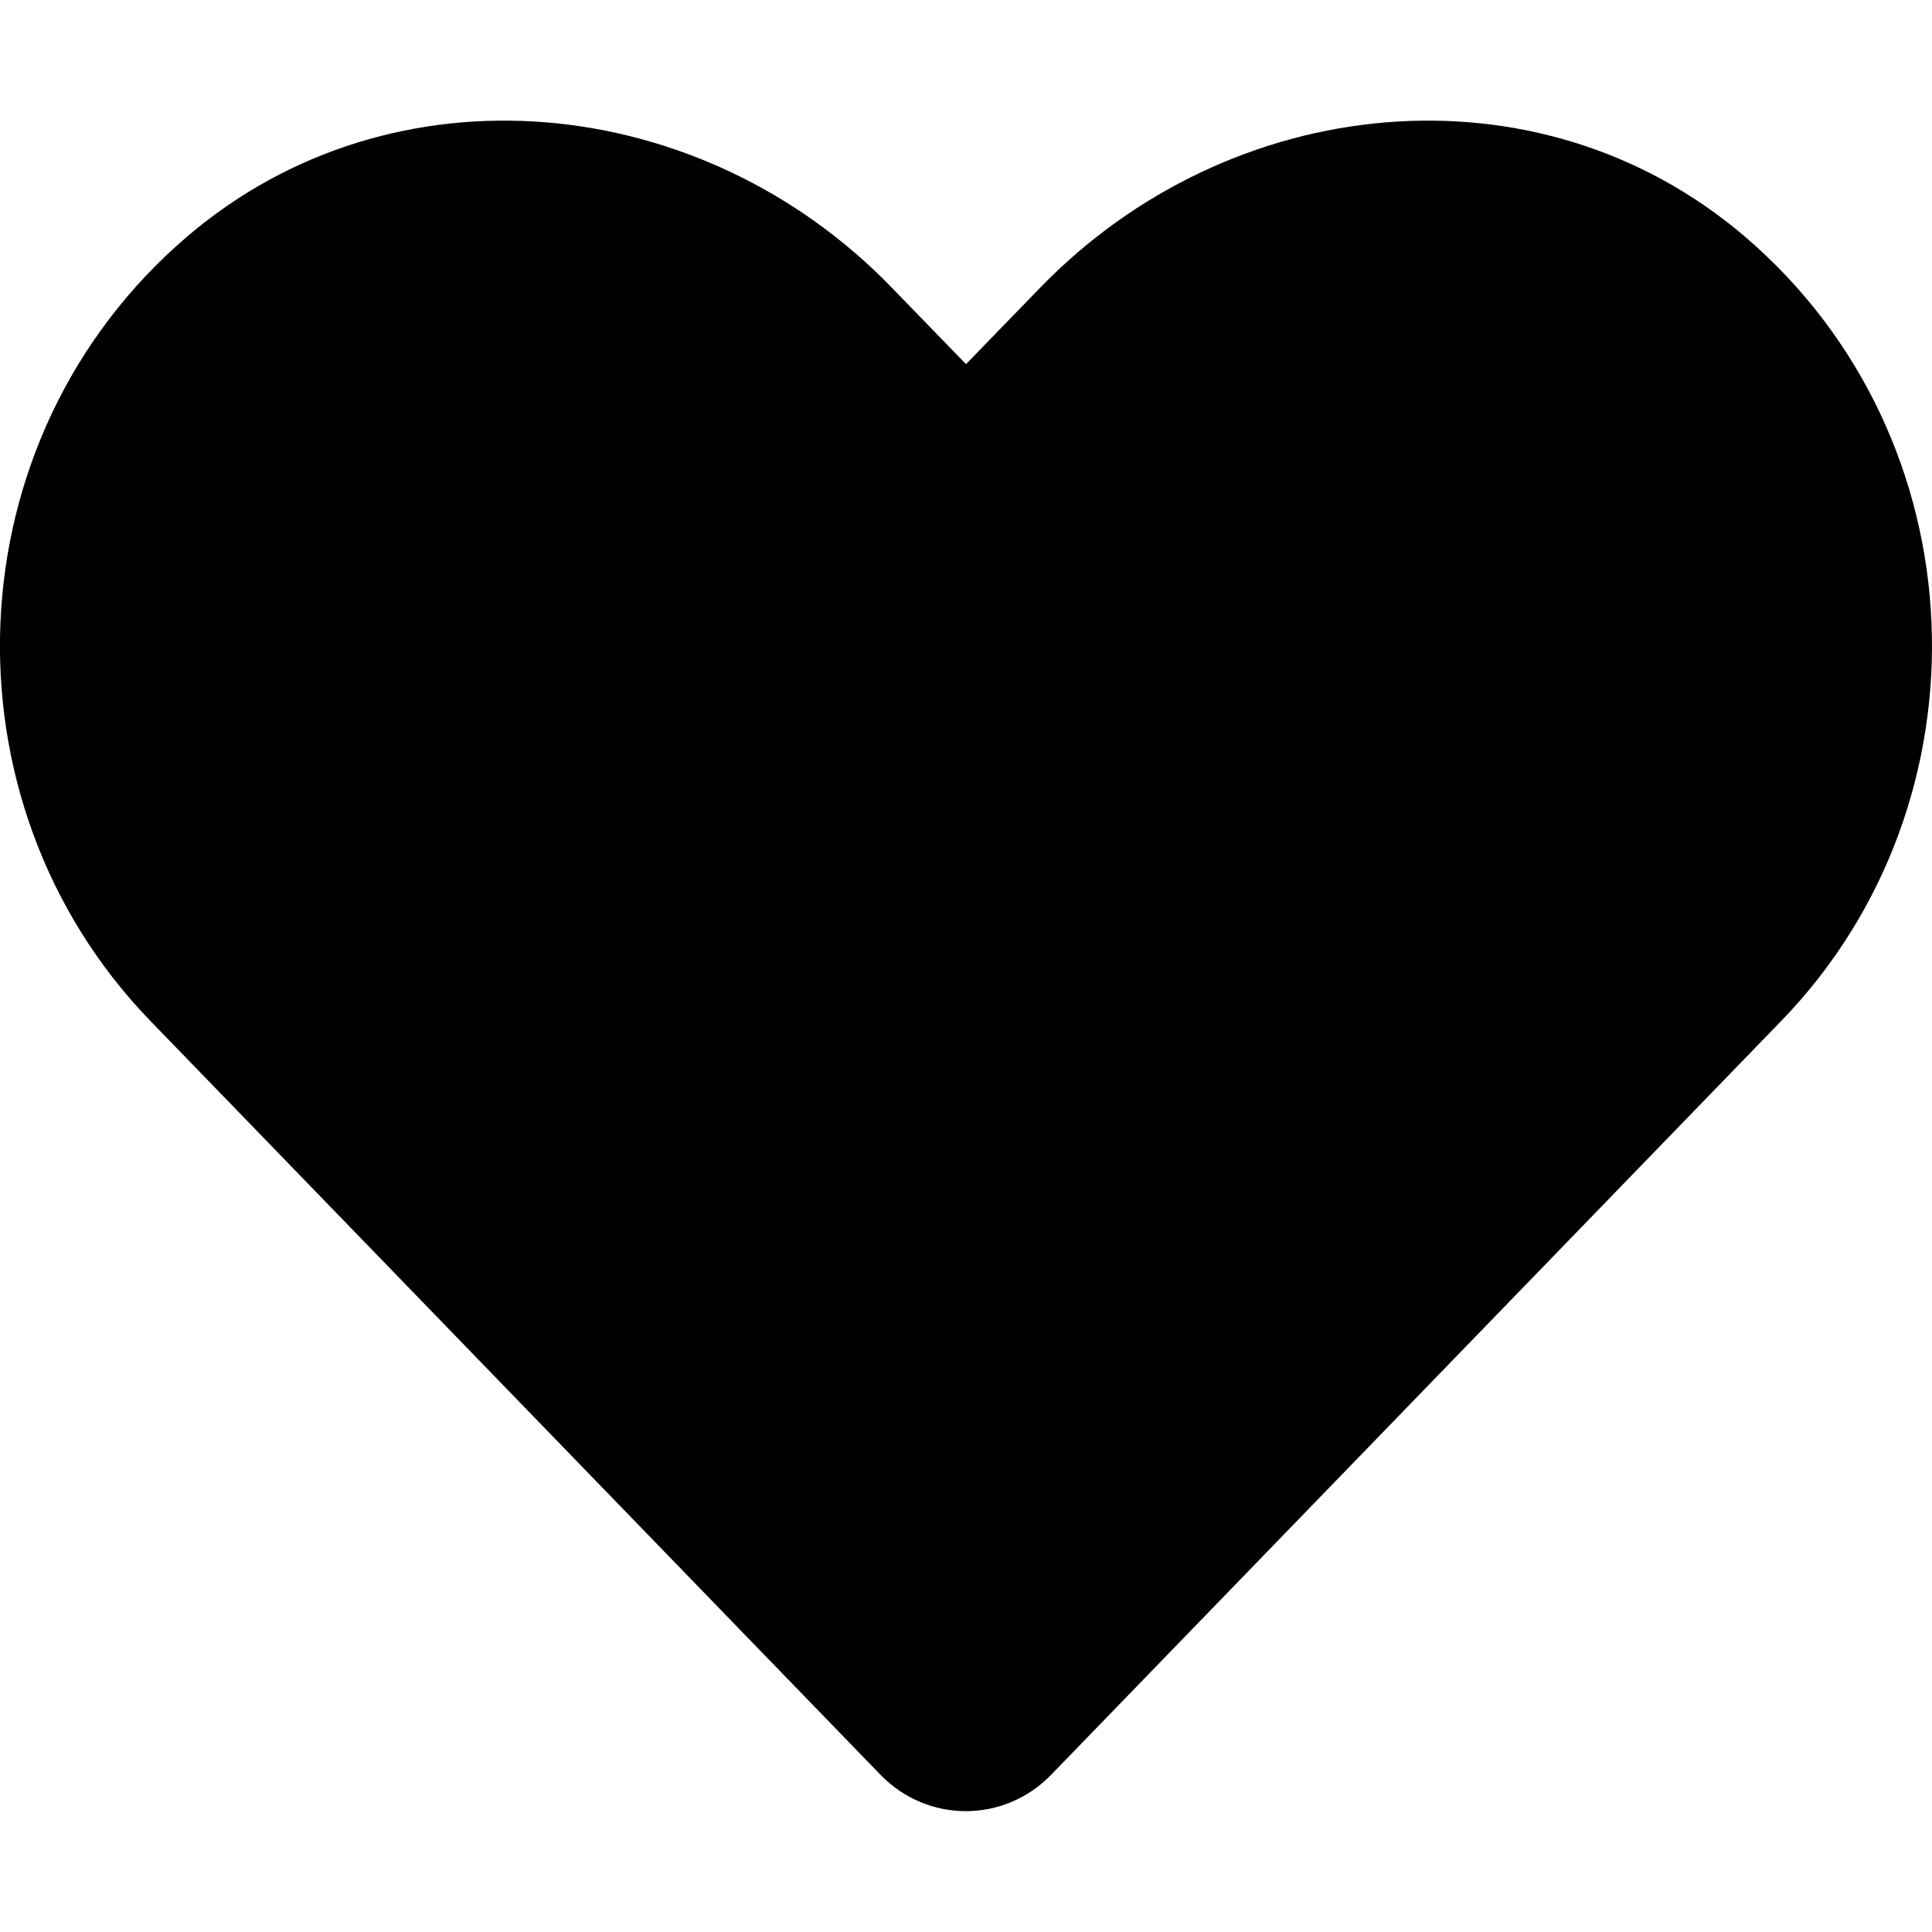
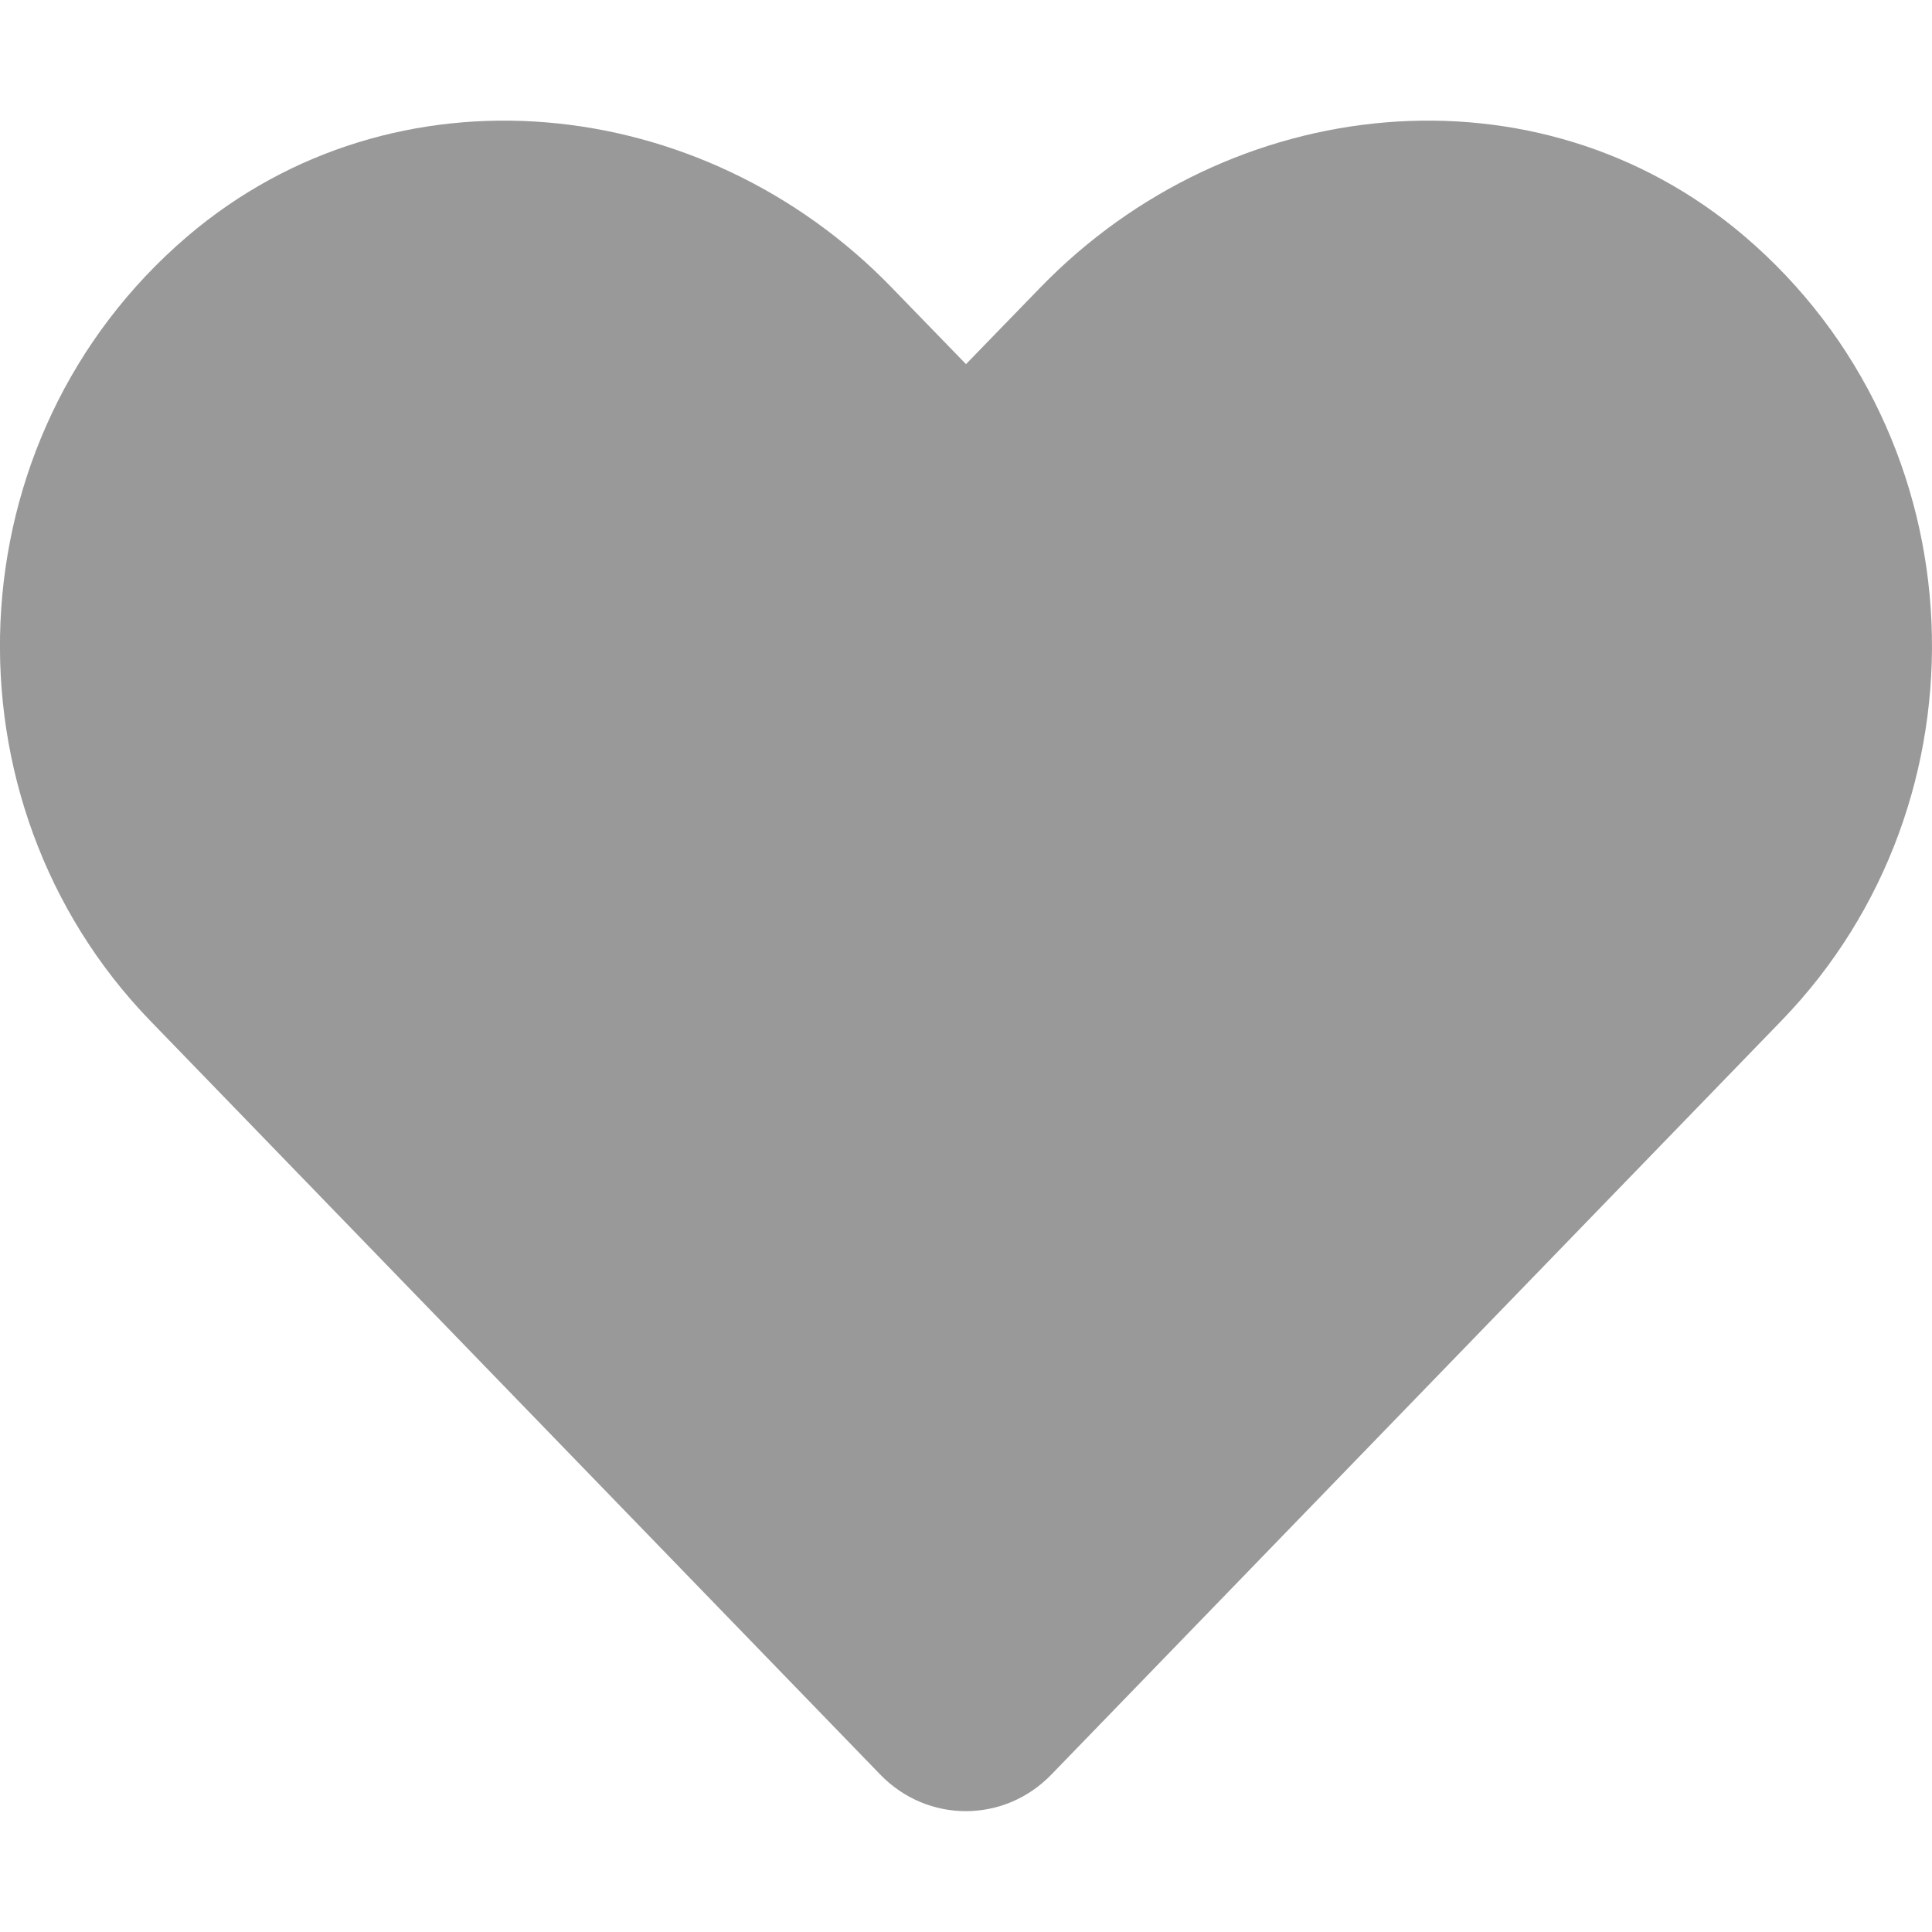
<svg xmlns="http://www.w3.org/2000/svg" aria-hidden="true" data-prefix="fas" data-icon="heart" role="img" viewBox="0 0 512 512" class="svg-inline--fa fa-heart fa-w-16 fa-1x">
-   <path fill="currentColor" d="M462.3 62.6C407.5 15.9 326 24.3 275.7 76.2L256 96.5l-19.7-20.3C186.1 24.3 104.5 15.9 49.7 62.6c-62.8 53.6-66.1 149.8-9.9 207.9l193.5 199.8c12.5 12.9 32.8 12.9 45.3 0l193.5-199.8c56.3-58.1 53-154.3-9.8-207.9z" class="" />
+   <path fill="#999999" d="M462.3 62.6C407.5 15.9 326 24.3 275.7 76.2L256 96.5l-19.7-20.3C186.1 24.3 104.5 15.9 49.7 62.6c-62.8 53.6-66.1 149.8-9.9 207.9l193.5 199.8c12.5 12.9 32.8 12.9 45.3 0l193.5-199.8c56.3-58.1 53-154.3-9.8-207.9z" class="" />
</svg>
